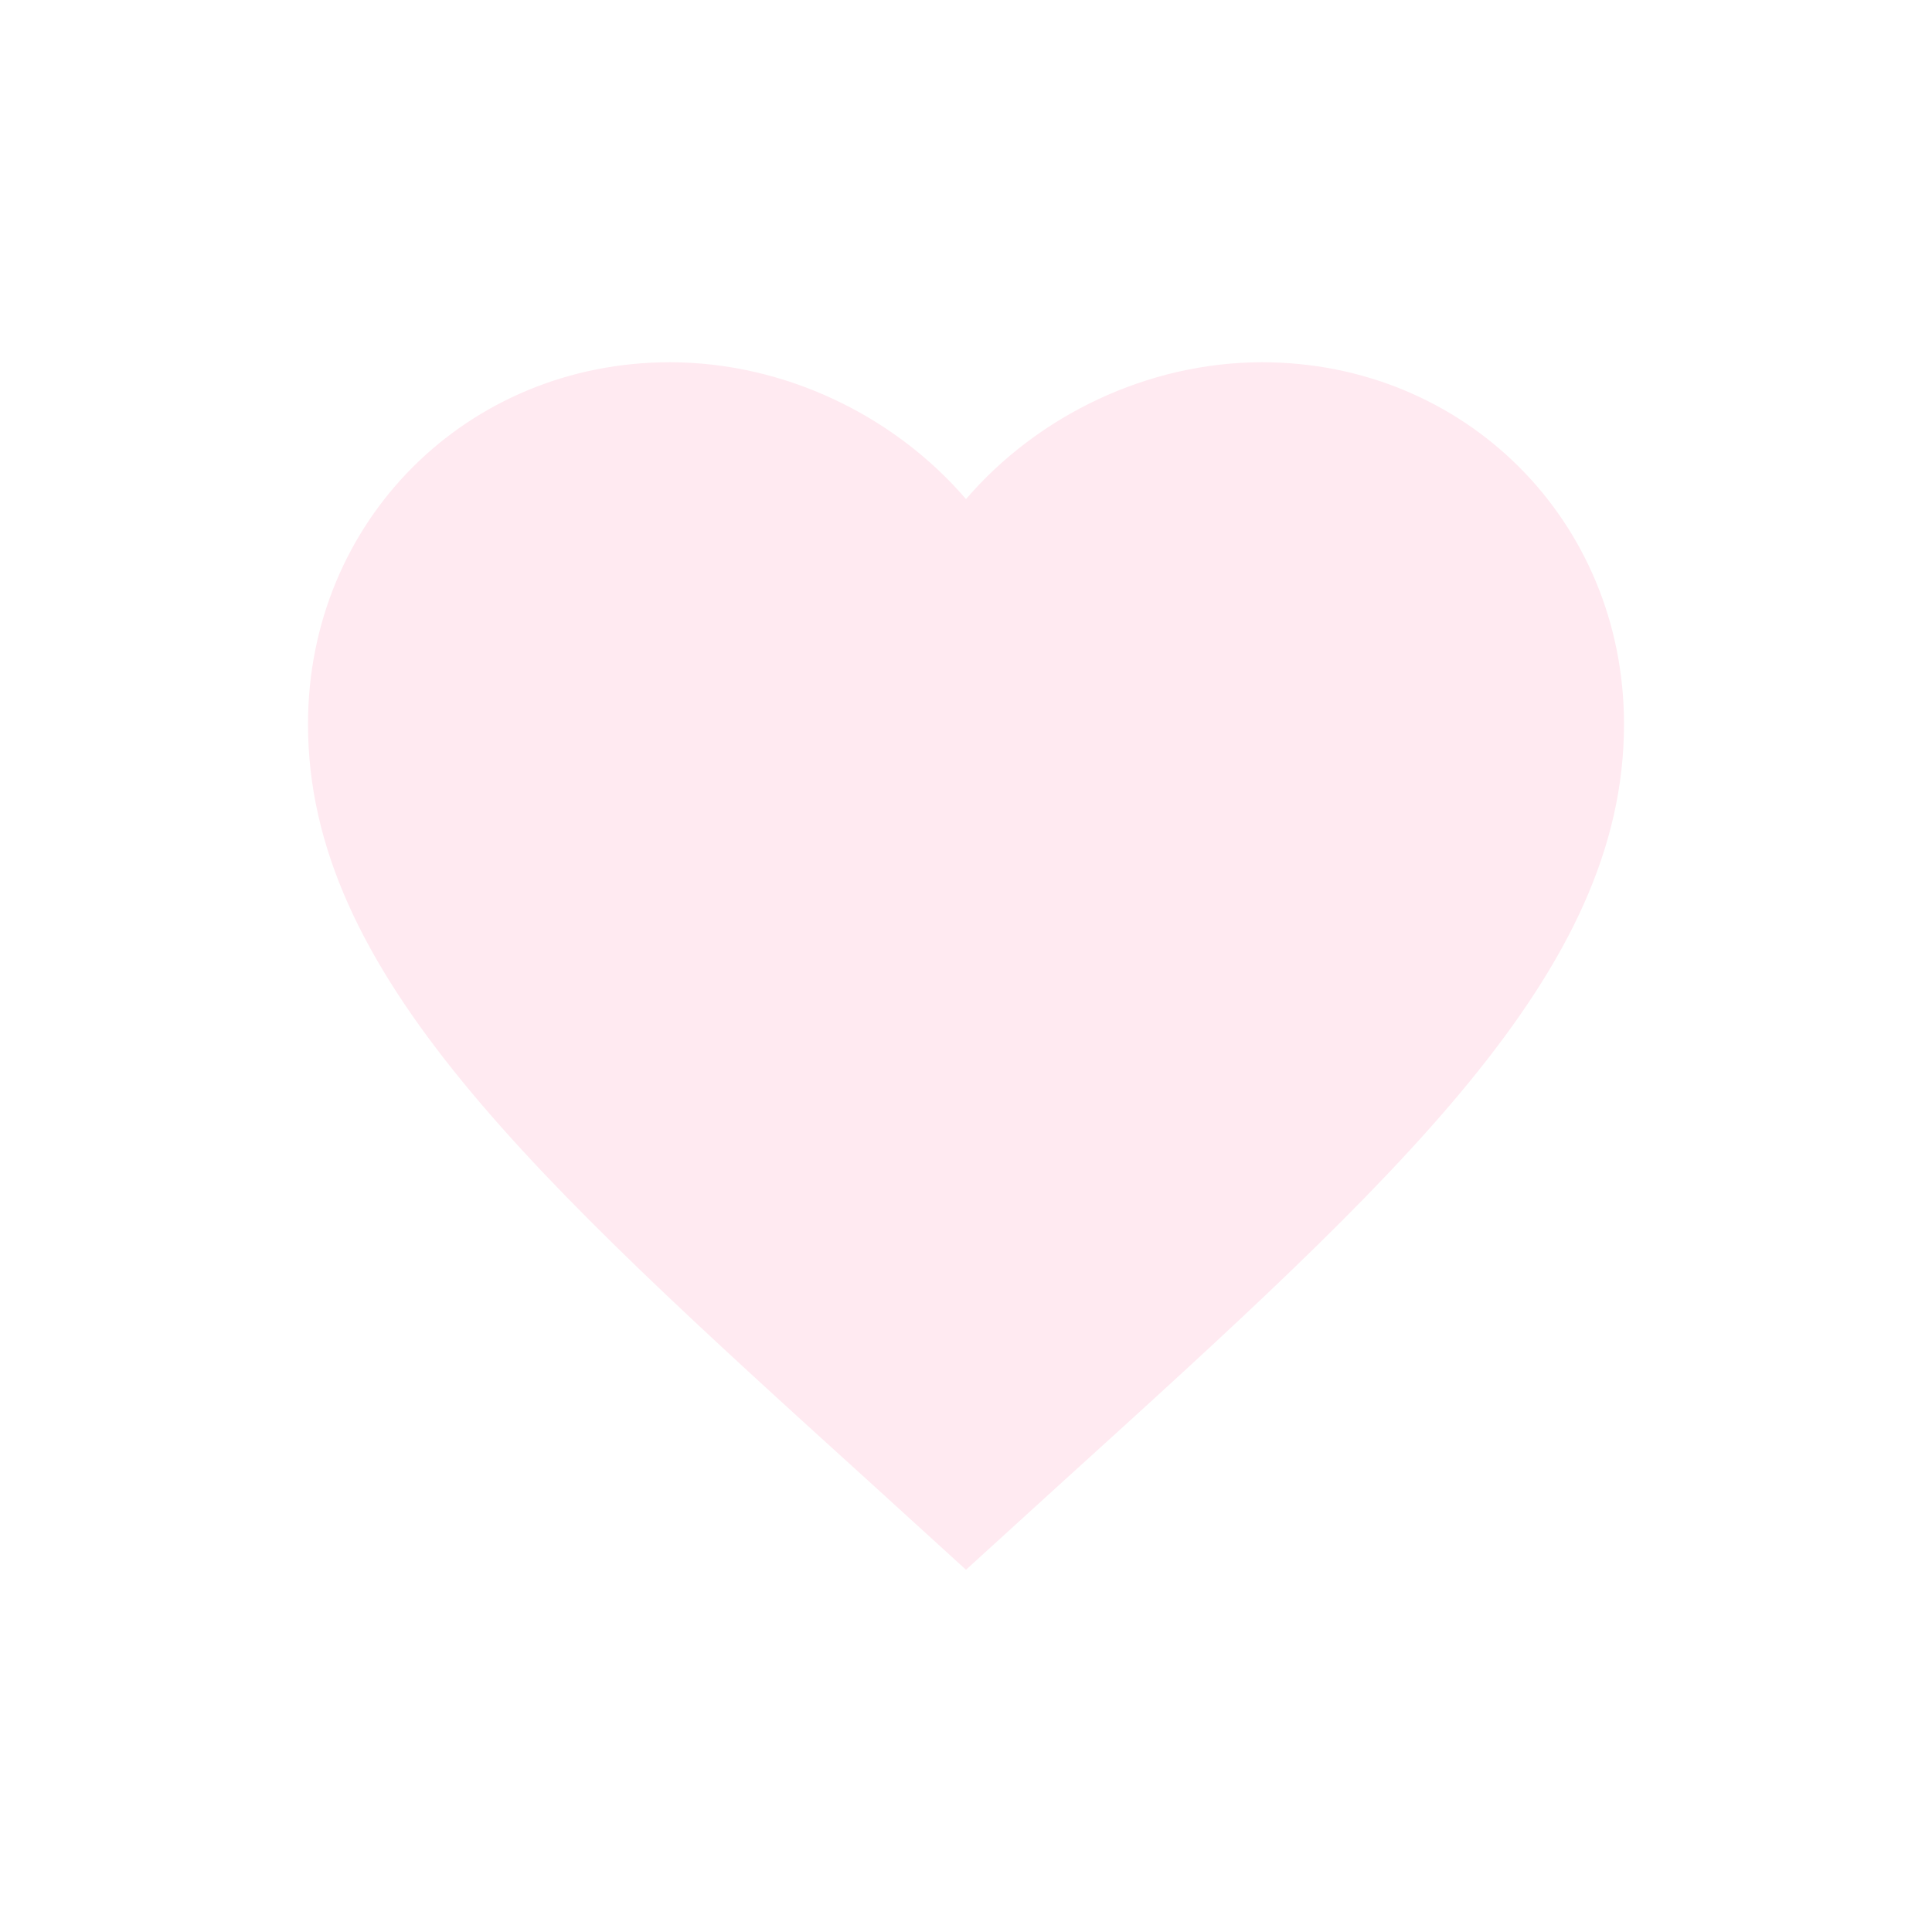
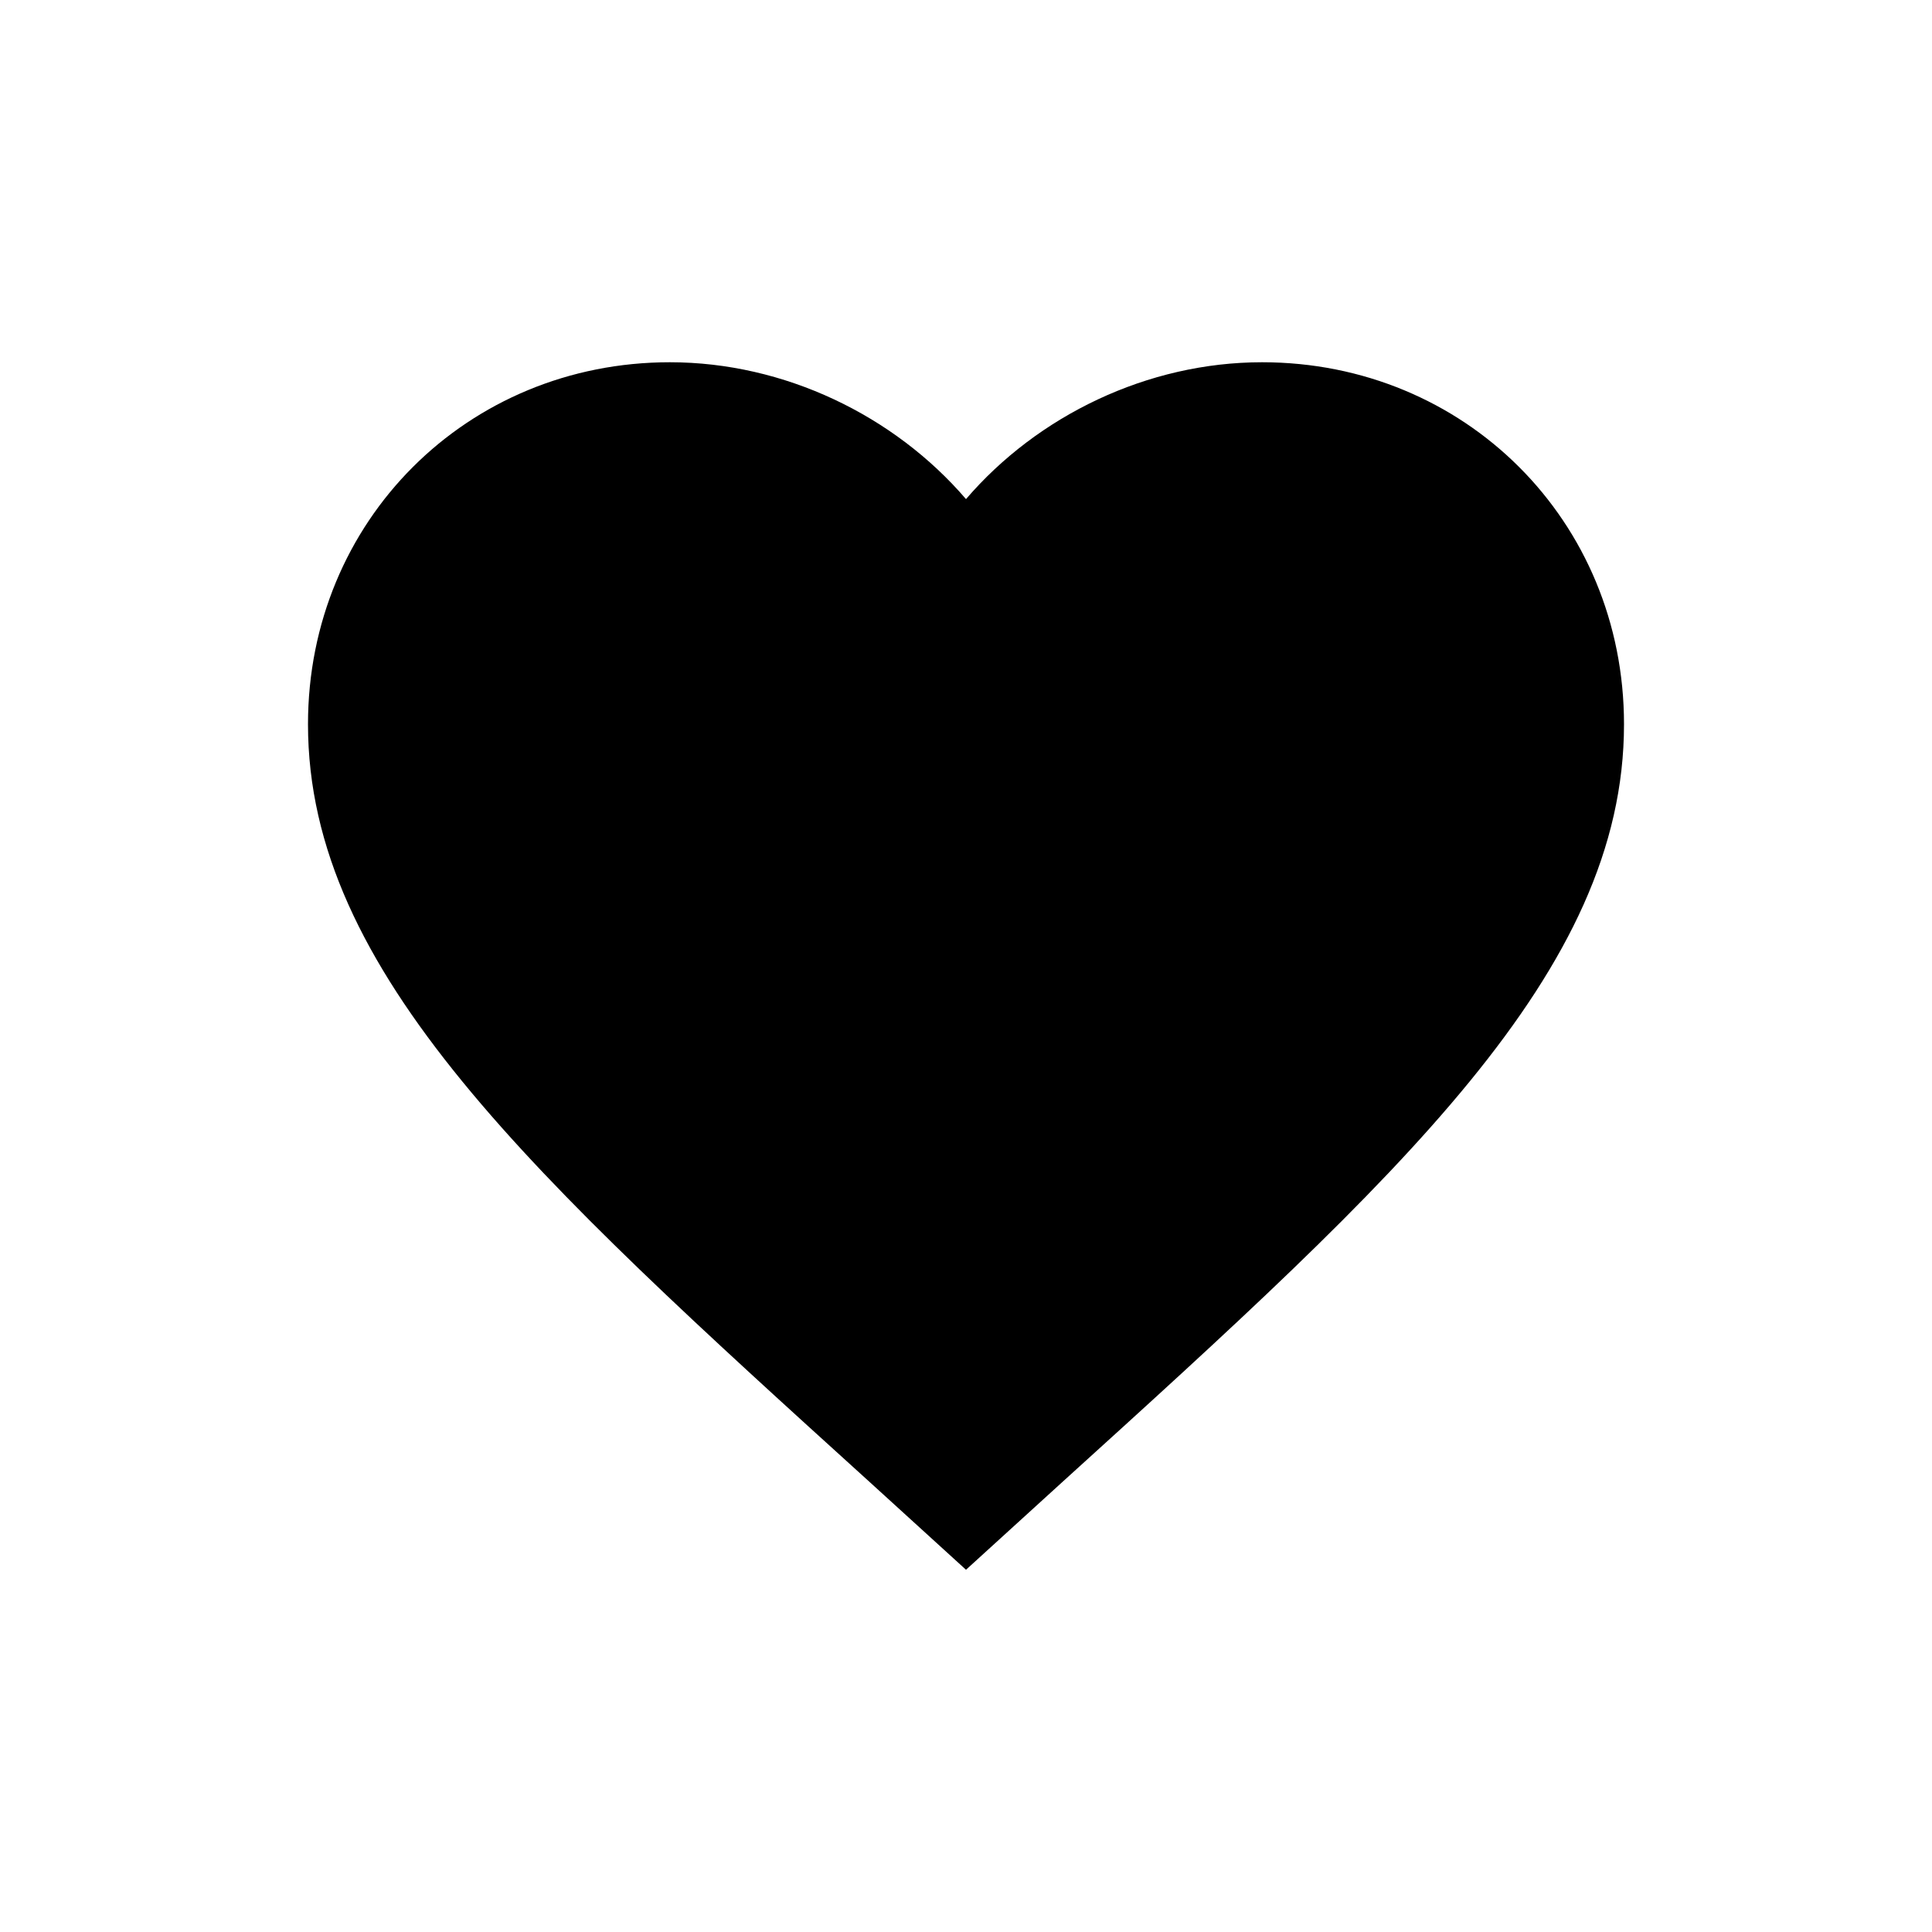
<svg xmlns="http://www.w3.org/2000/svg" width="24" height="24" viewBox="0 0 24 24" fill="none">
-   <path d="M12 19.5L10.815 18.421C6.605 14.604 3.826 12.078 3.826 8.996C3.826 6.47 5.804 4.5 8.321 4.5C9.744 4.5 11.109 5.162 12 6.2C12.891 5.162 14.256 4.5 15.678 4.5C18.196 4.5 20.174 6.47 20.174 8.996C20.174 12.078 17.395 14.604 13.185 18.421L12 19.5Z" fill="#FFEAF1" />
+   <path d="M12 19.5L10.815 18.421C6.605 14.604 3.826 12.078 3.826 8.996C3.826 6.47 5.804 4.5 8.321 4.5C9.744 4.5 11.109 5.162 12 6.2C12.891 5.162 14.256 4.5 15.678 4.5C18.196 4.5 20.174 6.47 20.174 8.996C20.174 12.078 17.395 14.604 13.185 18.421L12 19.5Z" fill="currentColor" />
</svg>
